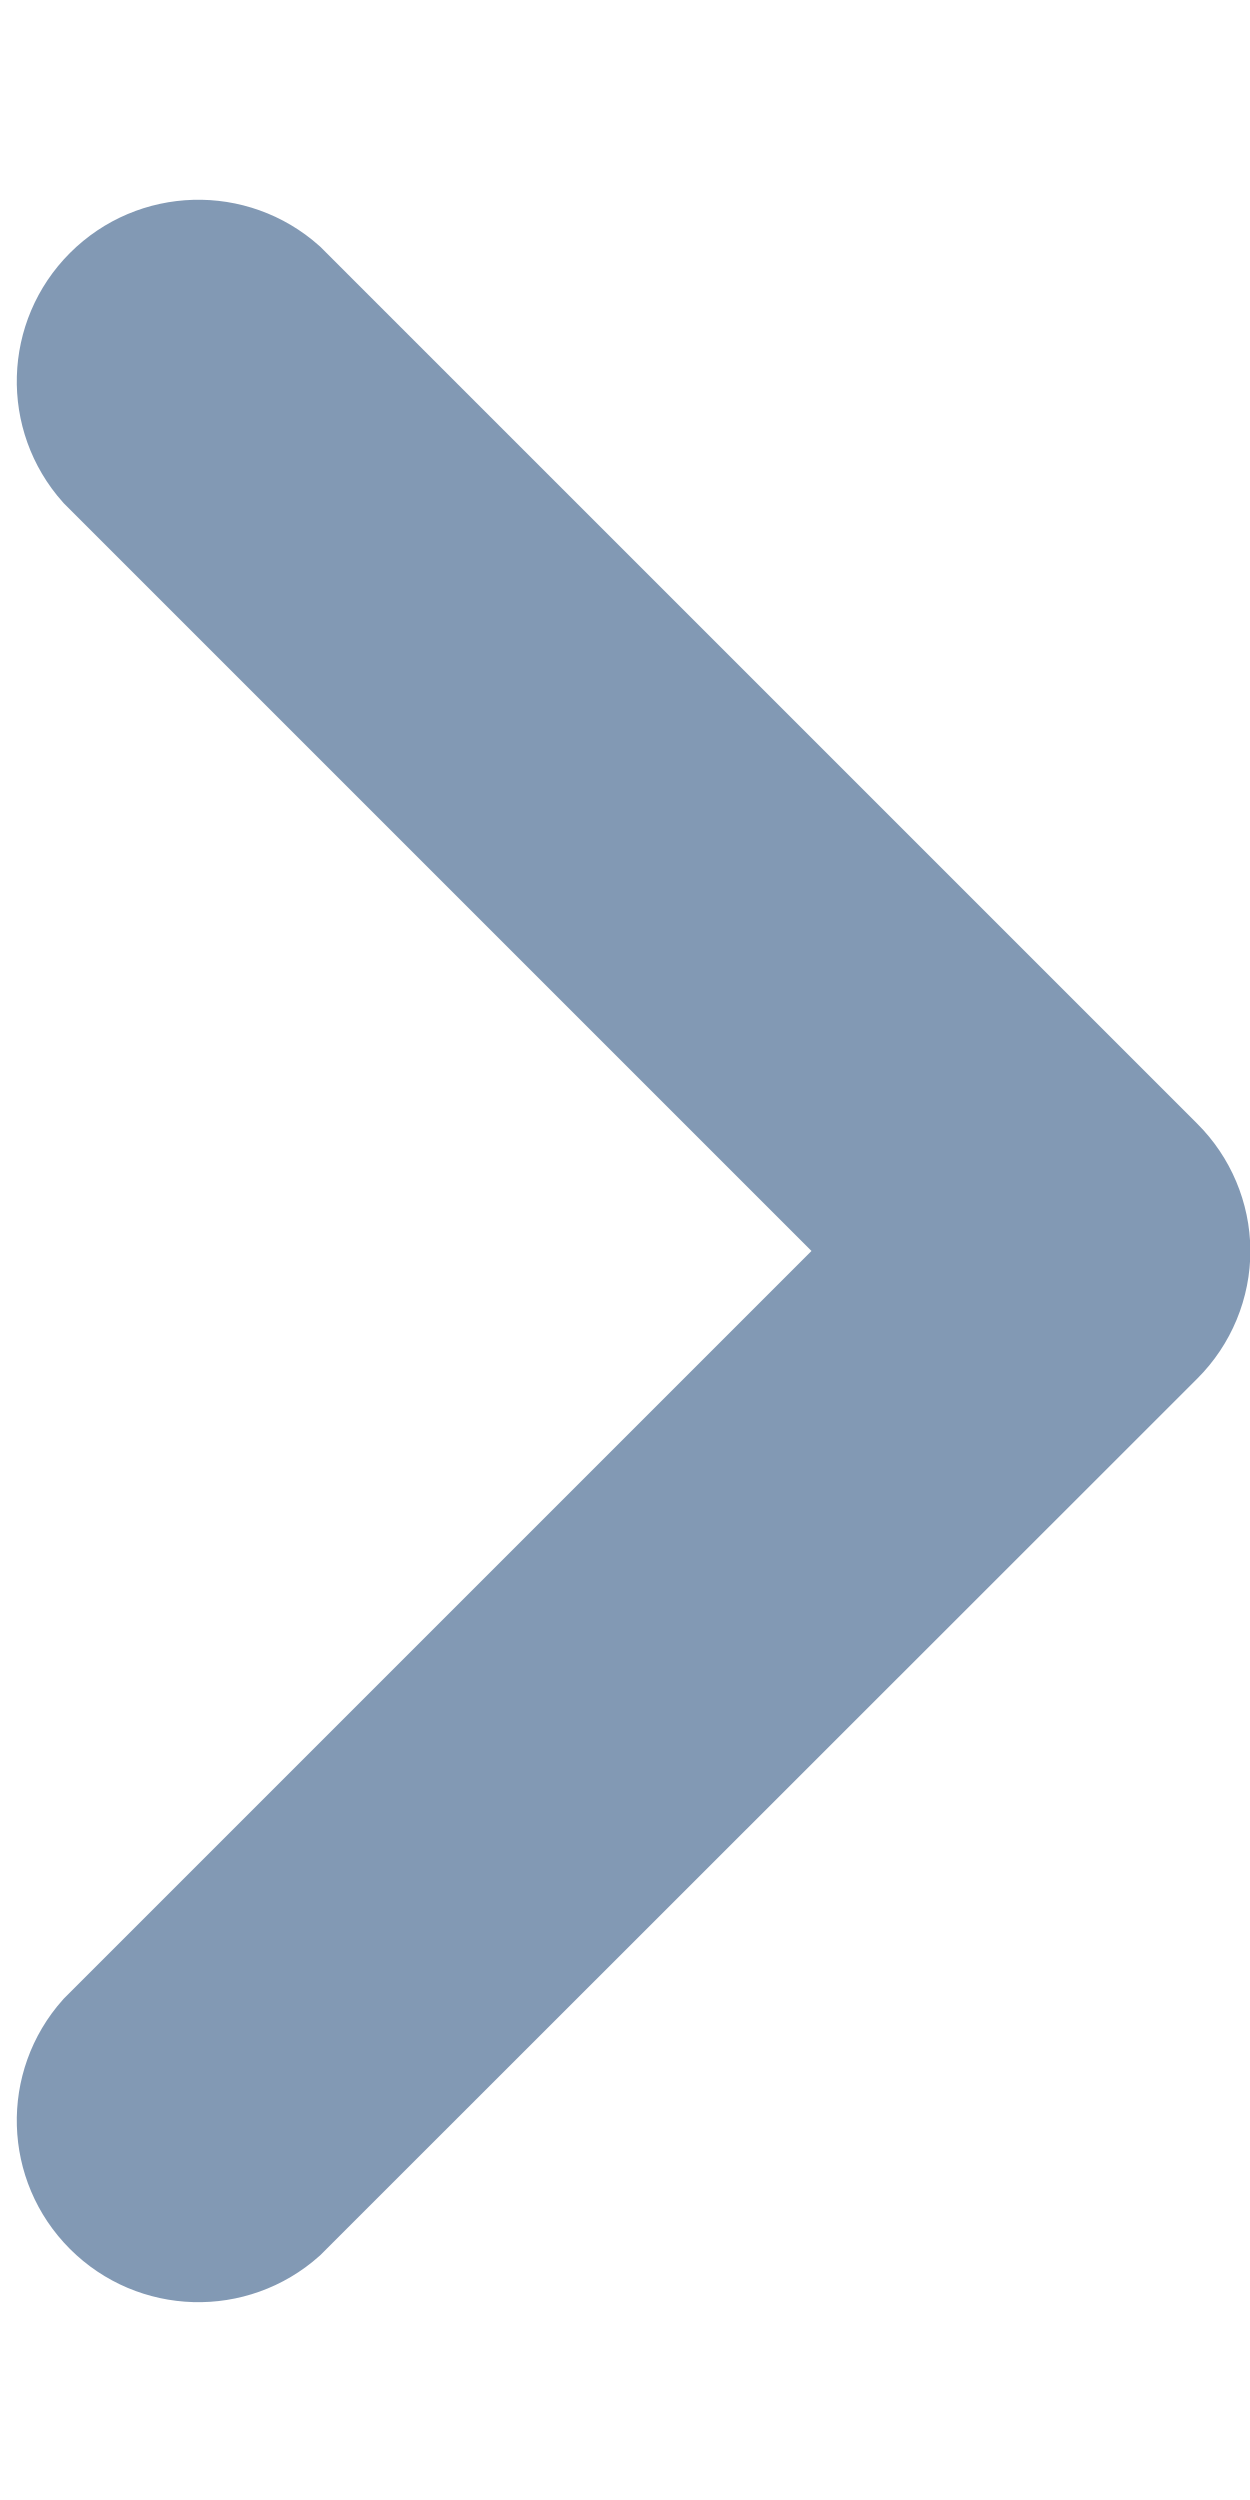
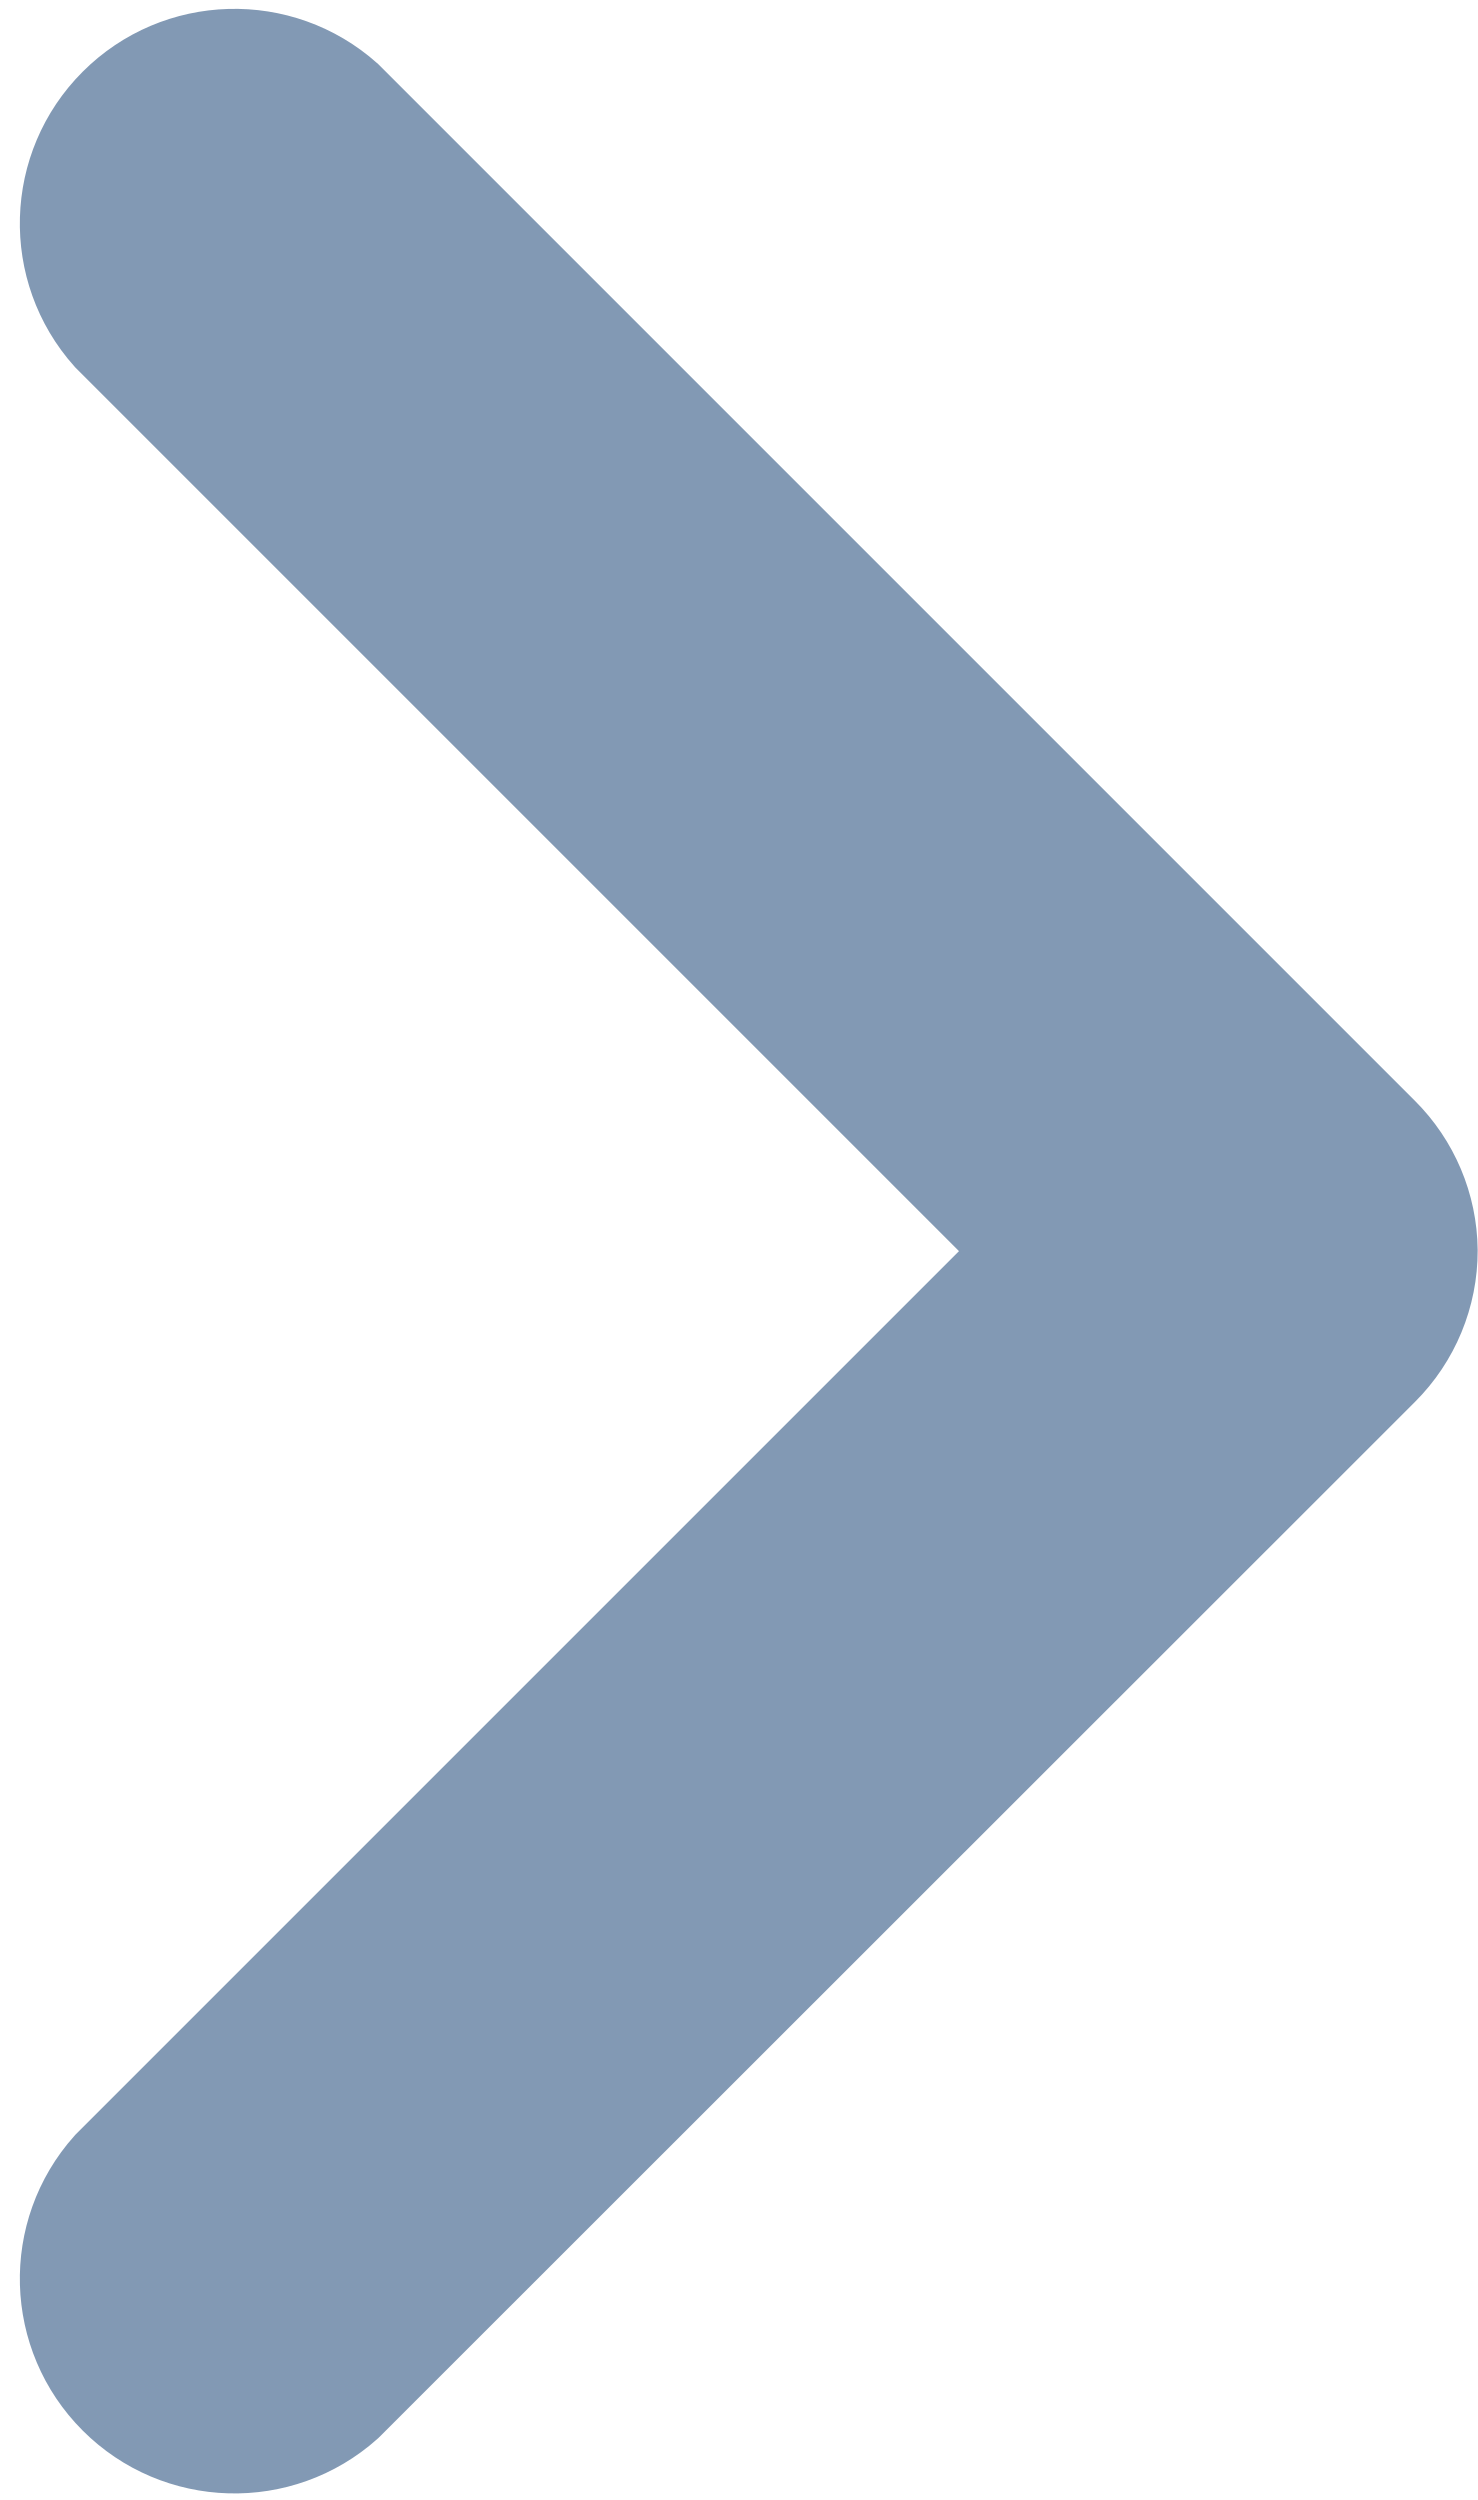
- <svg xmlns="http://www.w3.org/2000/svg" width="3" height="6" viewBox="0 0 3.228 5.463">
+ <svg xmlns="http://www.w3.org/2000/svg" width="3.228" height="5.463">
  <path d="M3.129 2.732a.367.367 0 0 1-.108.261L.758 5.255a.369.369 0 0 1-.521-.521l2-2-2-2A.369.369 0 0 1 .758.213l2.263 2.263a.367.367 0 0 1 .108.256z" fill="#8299b4" stroke="#8299b4" stroke-width=".2" />
</svg>
